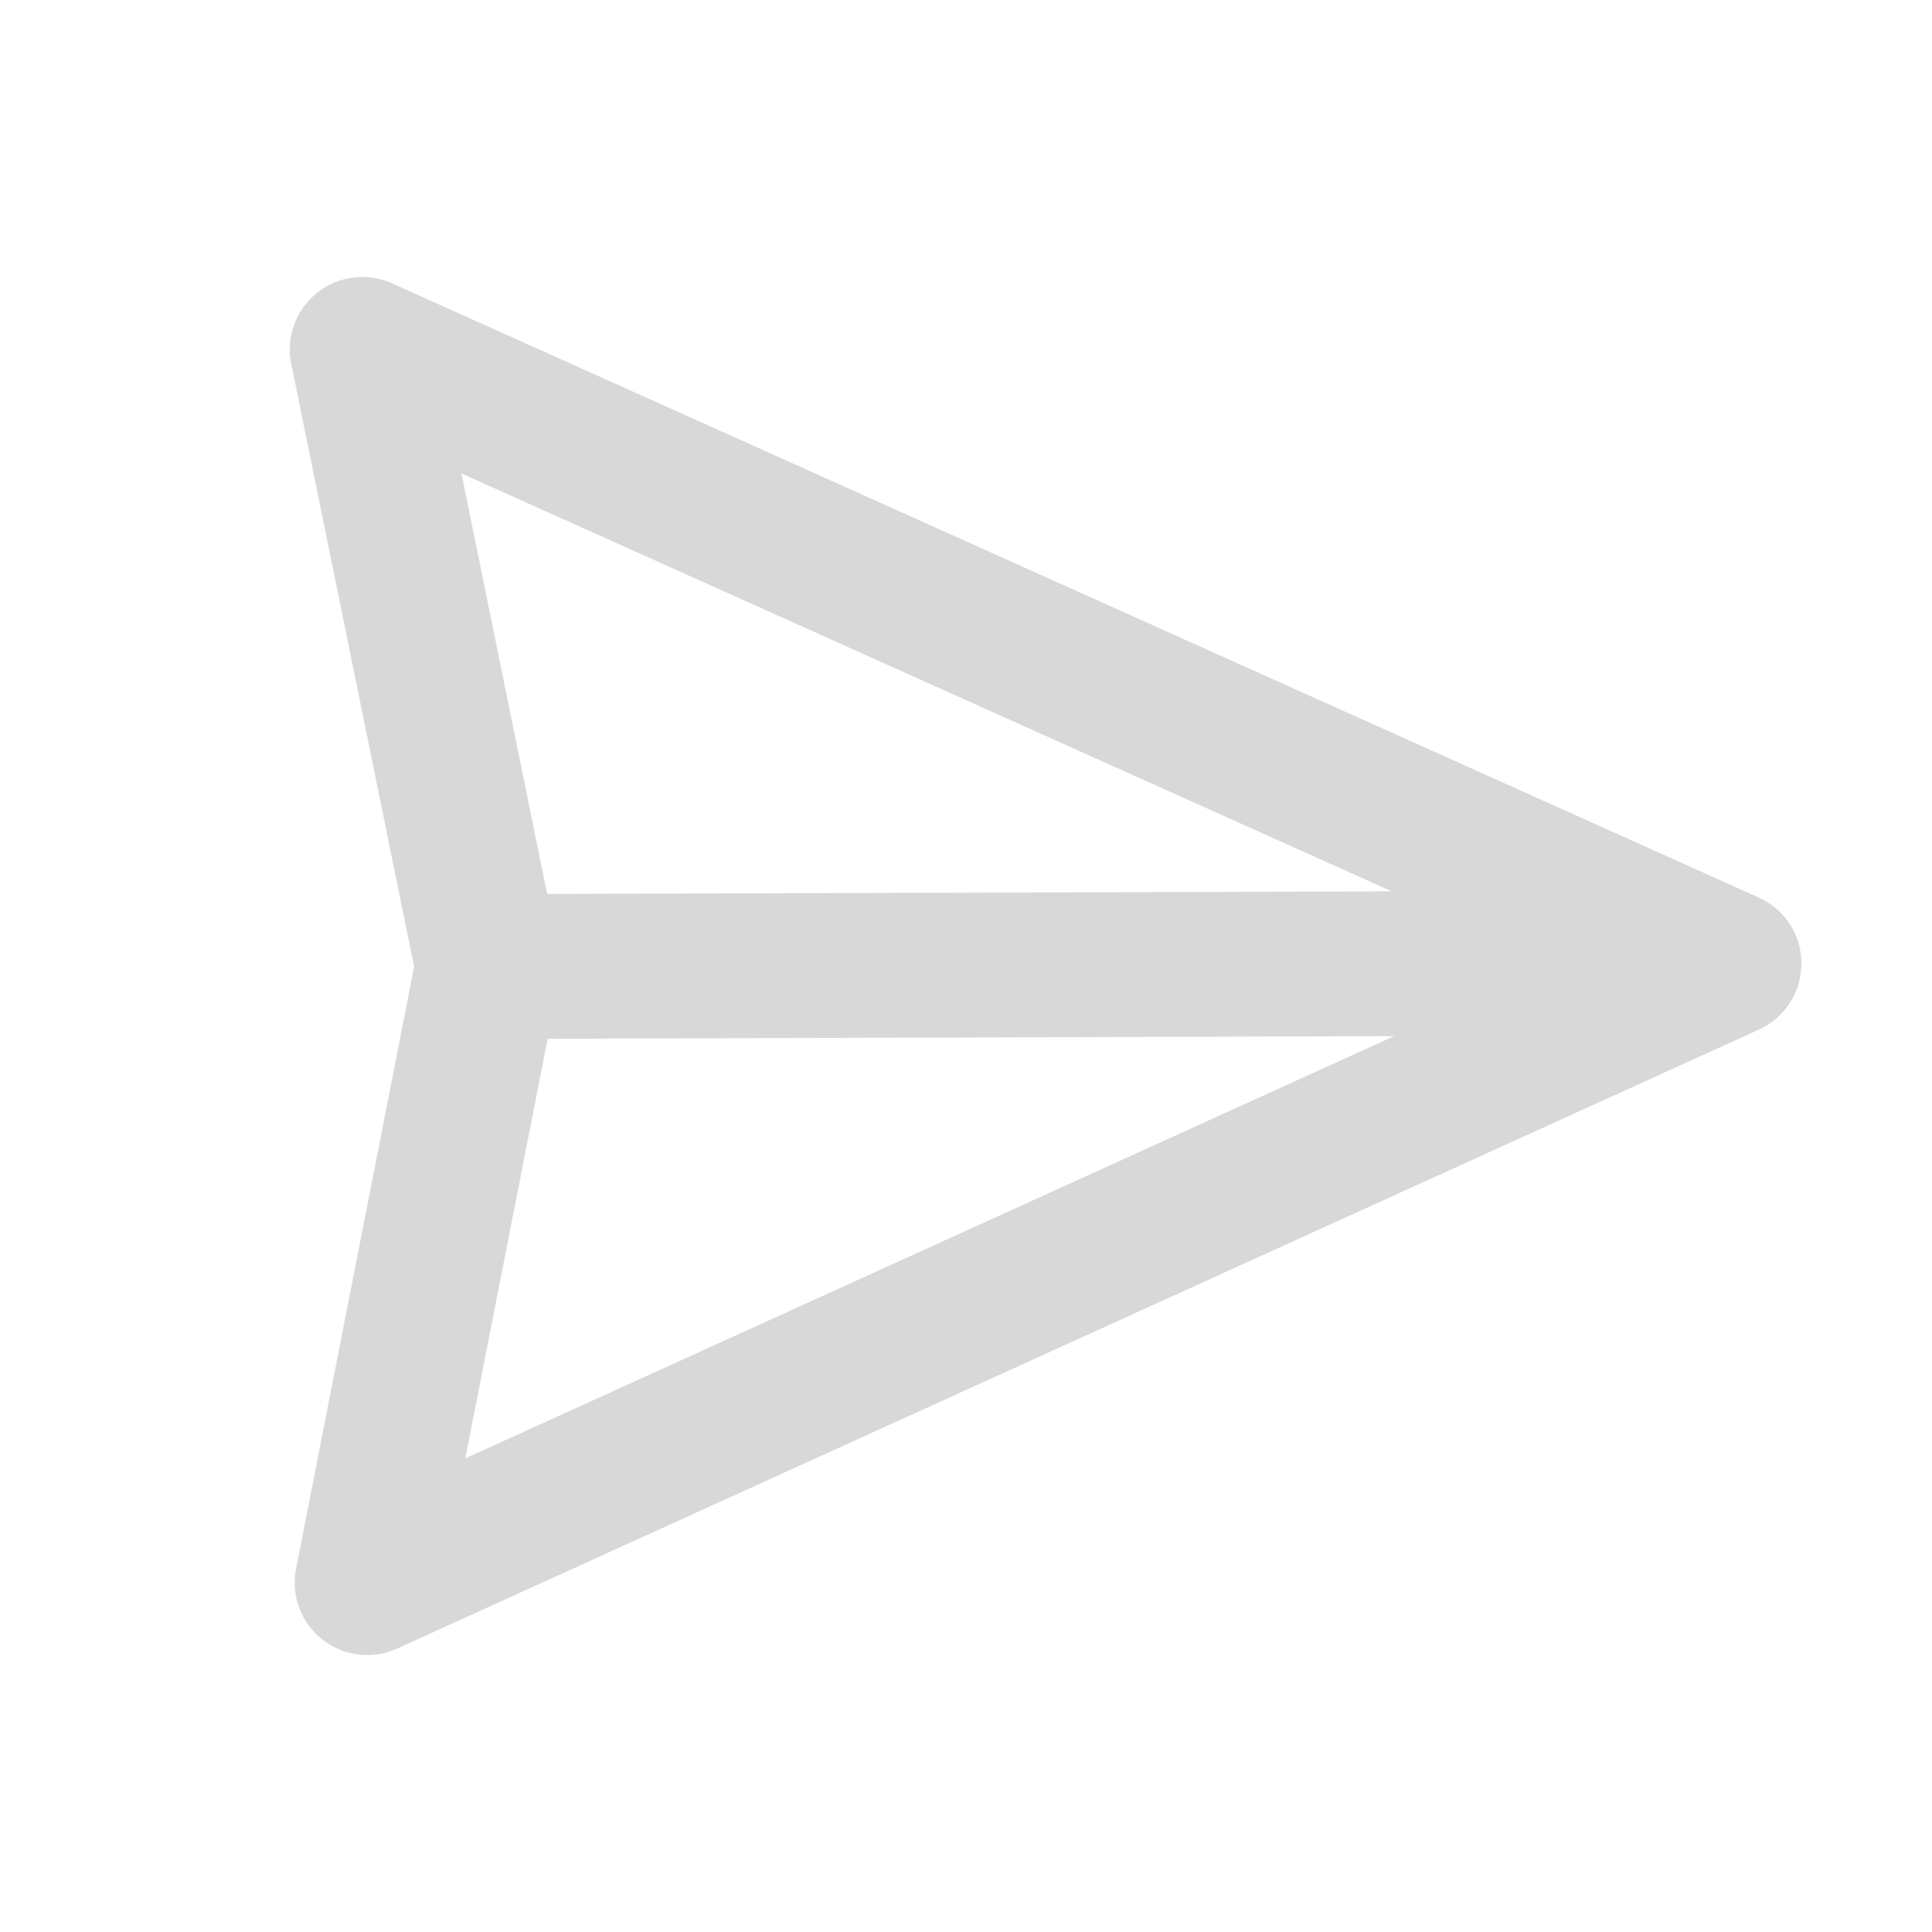
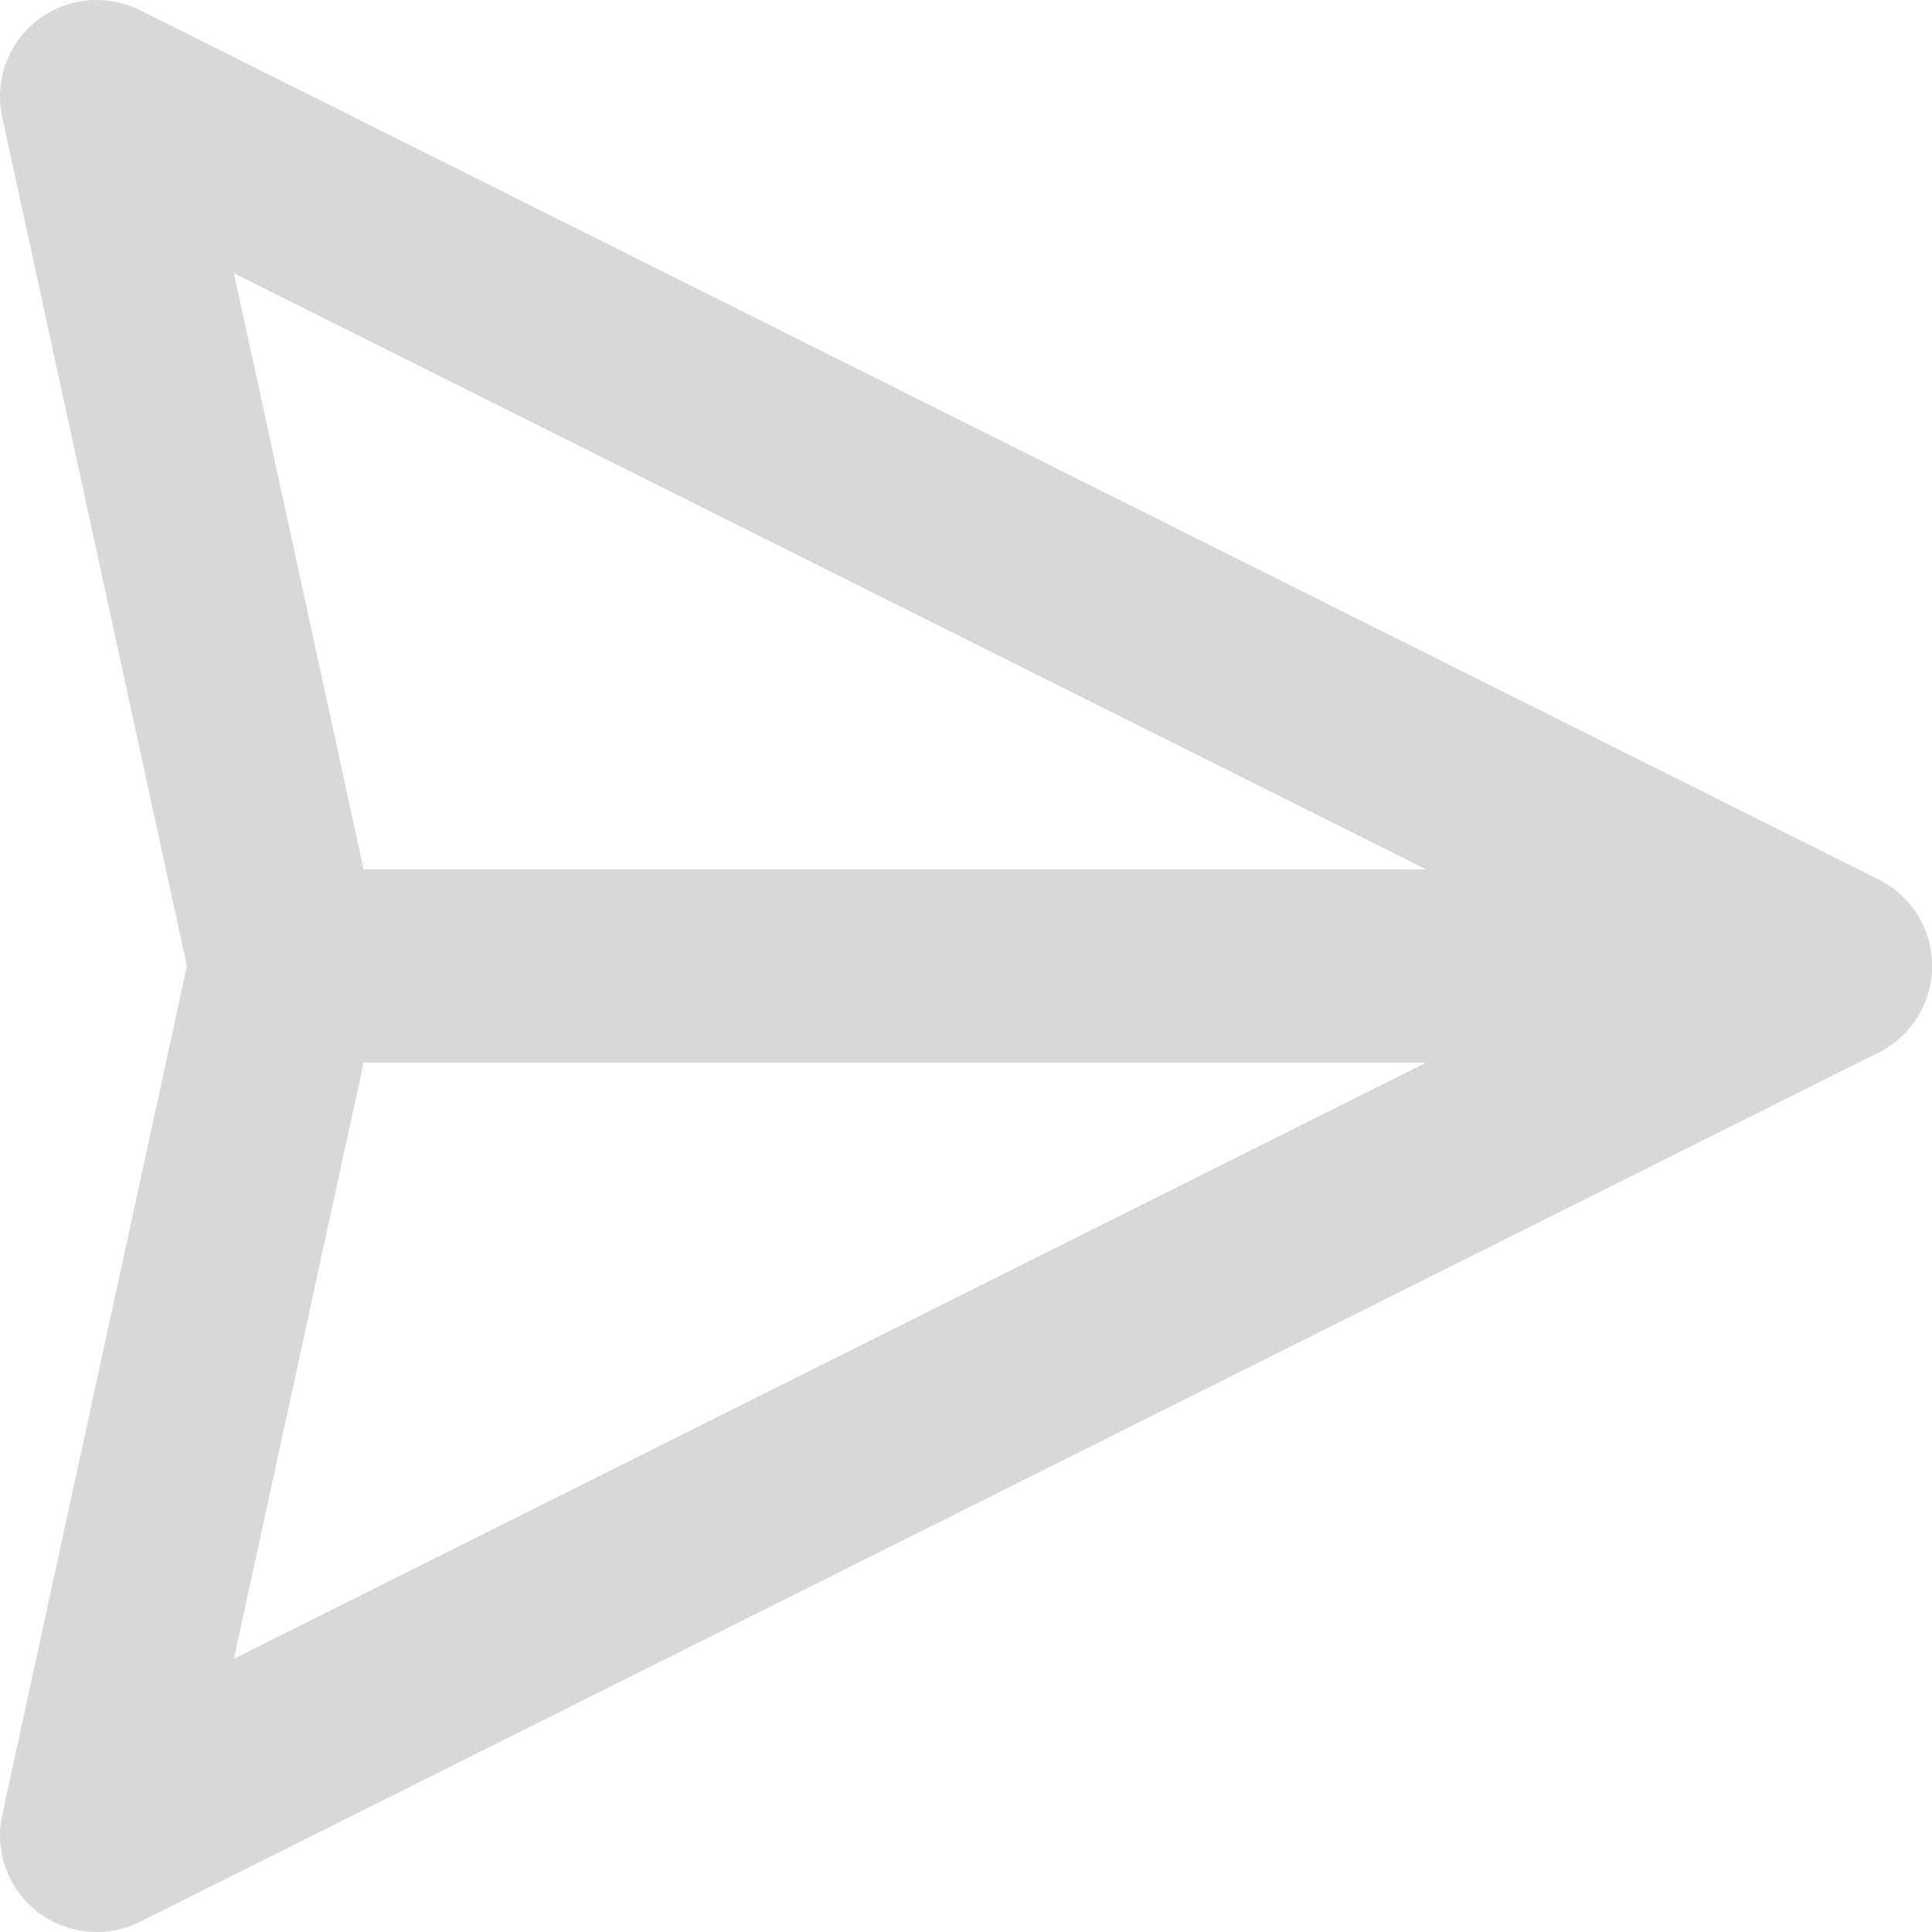
- <svg xmlns="http://www.w3.org/2000/svg" width="20" height="20" viewBox="0 0 20 20" fill="#d8d8d8">
-   <path d="M18.648 9.973C18.648 9.679 18.477 9.411 18.206 9.291L4.058 2.933C3.801 2.817 3.501 2.856 3.282 3.031C3.062 3.208 2.959 3.491 3.015 3.767L4.287 10.008L3.065 16.238C3.016 16.485 3.095 16.738 3.27 16.913C3.291 16.934 3.313 16.953 3.335 16.971C3.556 17.145 3.855 17.182 4.111 17.066L18.209 10.658C18.477 10.536 18.649 10.268 18.648 9.973ZM14.406 9.227L5.664 9.254L4.777 4.901L14.406 9.227ZM4.817 15.097L5.669 10.753L14.432 10.726L4.817 15.097Z" />
+ <svg xmlns="http://www.w3.org/2000/svg" width="24" height="24" viewBox="0 0 24 24" fill="none" stroke="#d8d8d8" stroke-width="2.4" stroke-linecap="round" stroke-linejoin="round">
+   <path d="M1.2 1.2 22.8 12 1.2 22.8 3.55 12z" />
+   <path d="M3.55 12H22.8" />
</svg>
